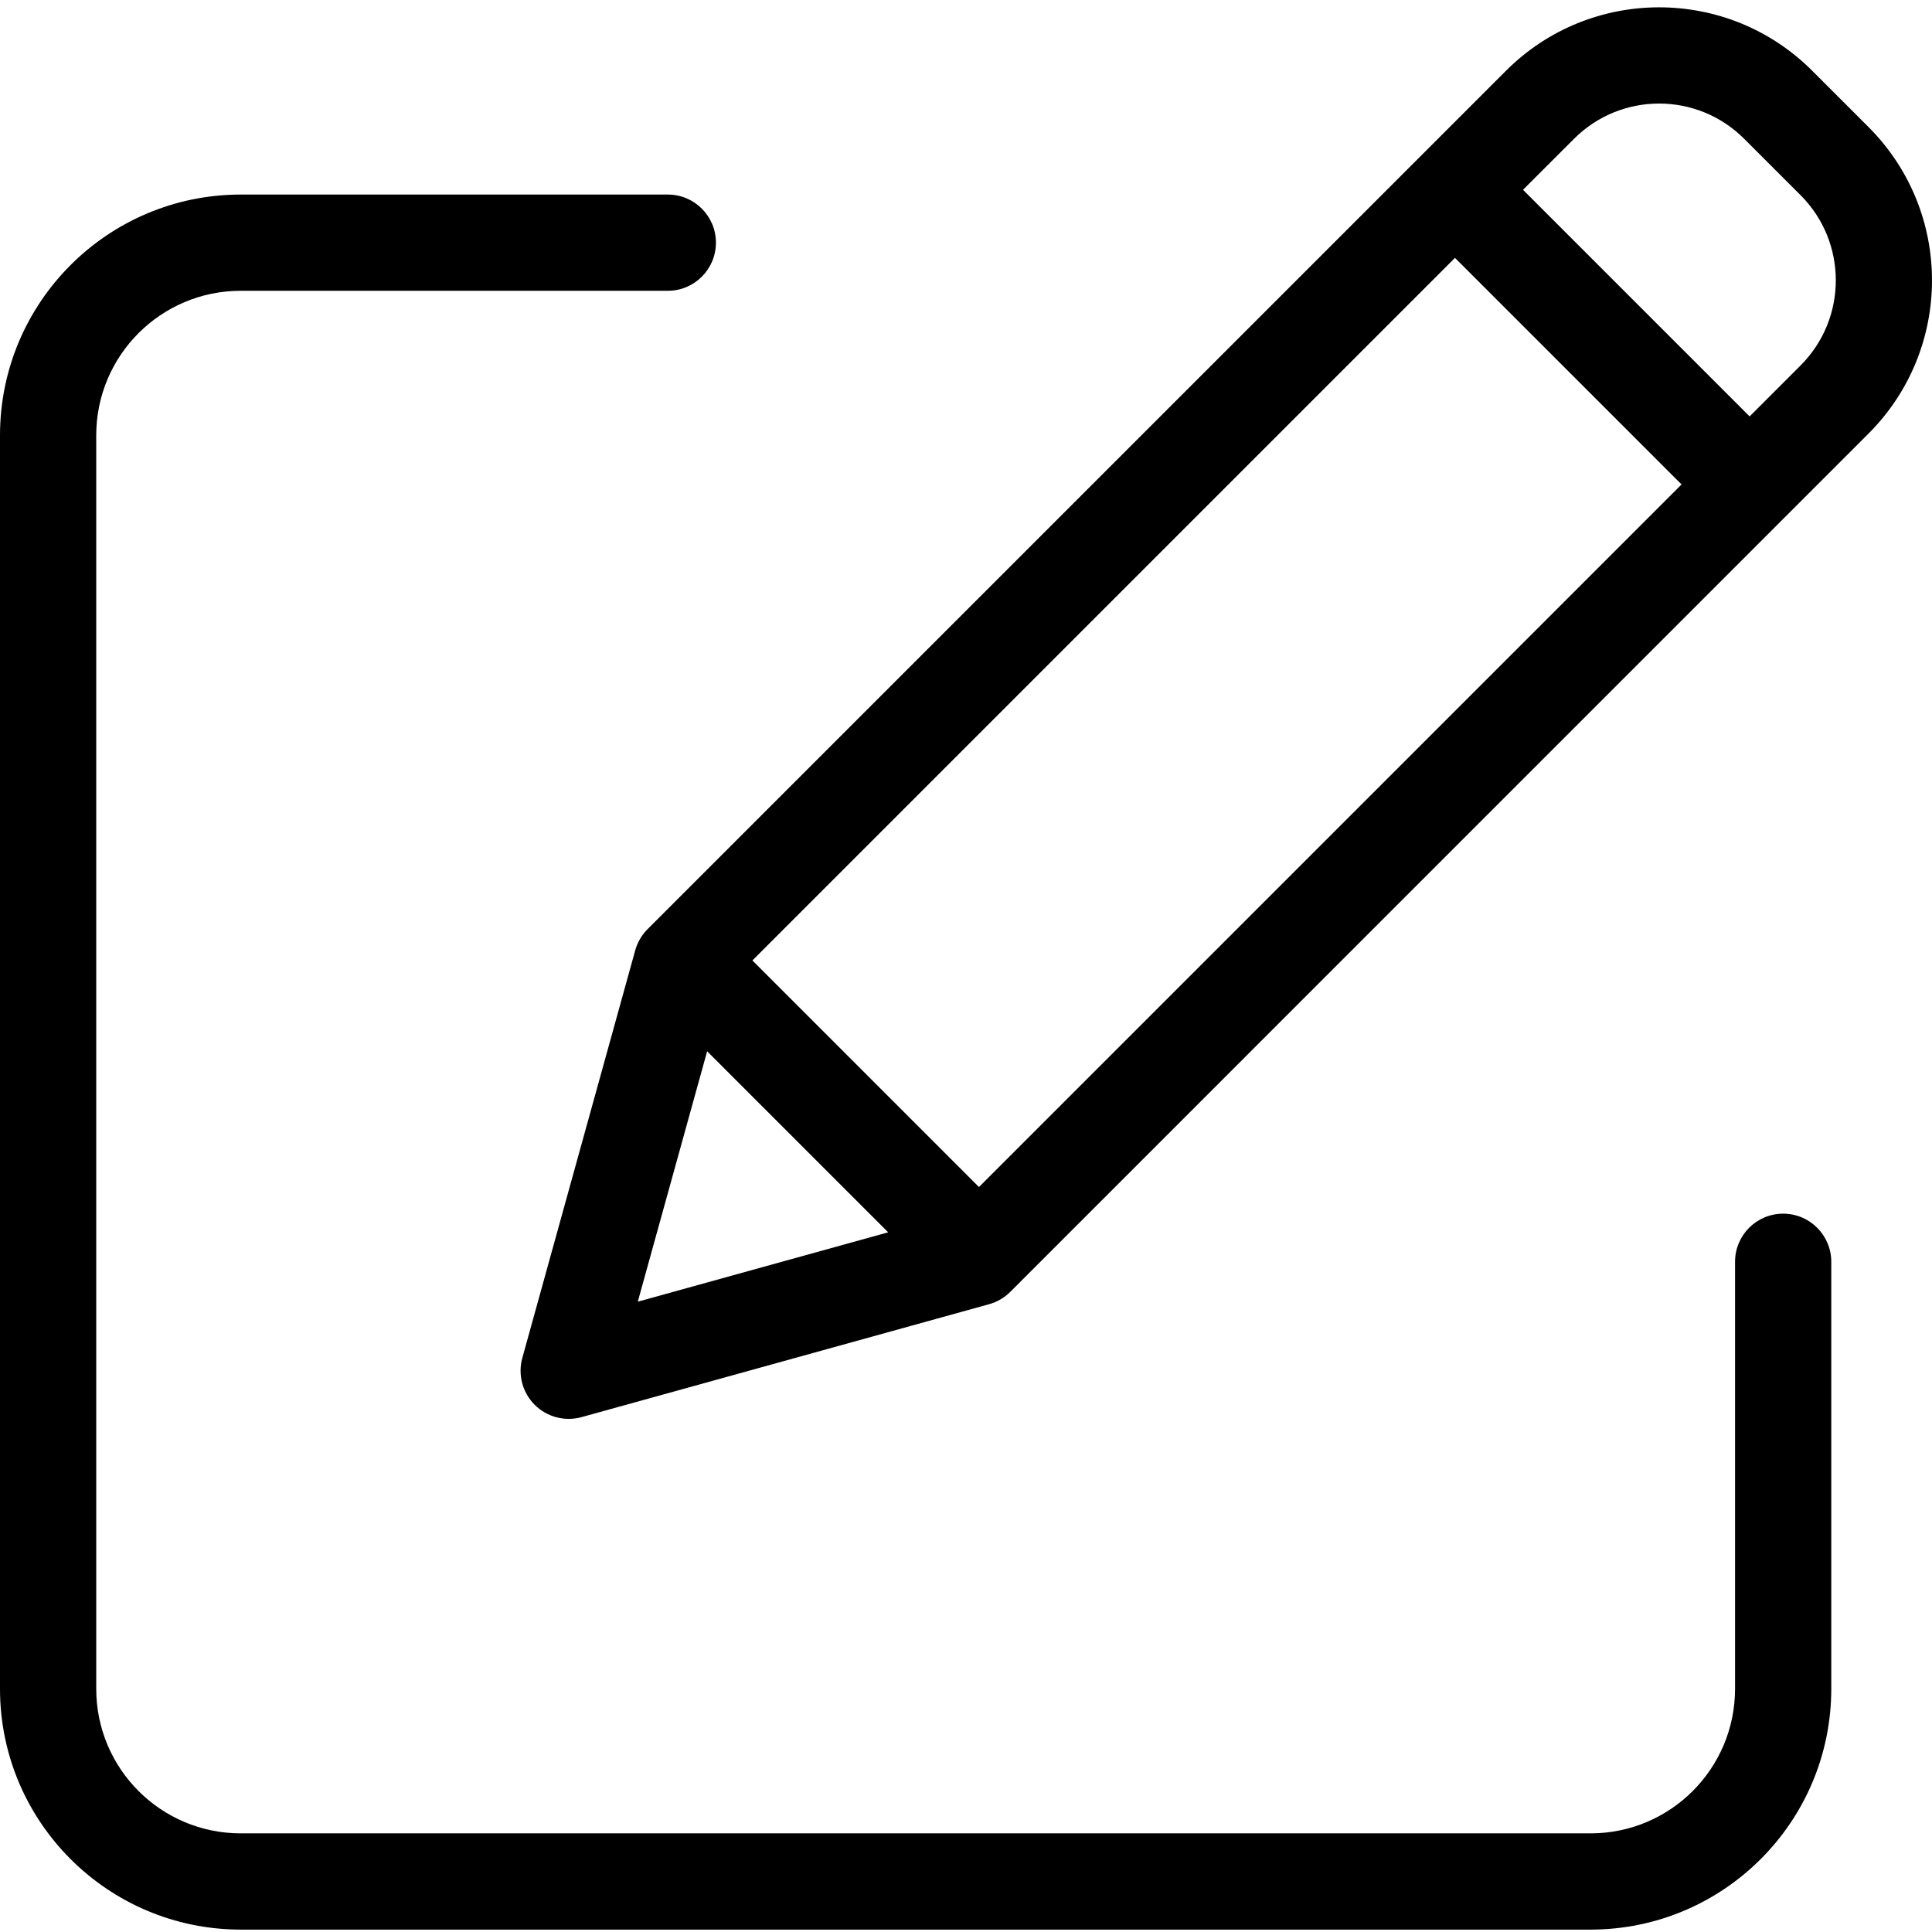
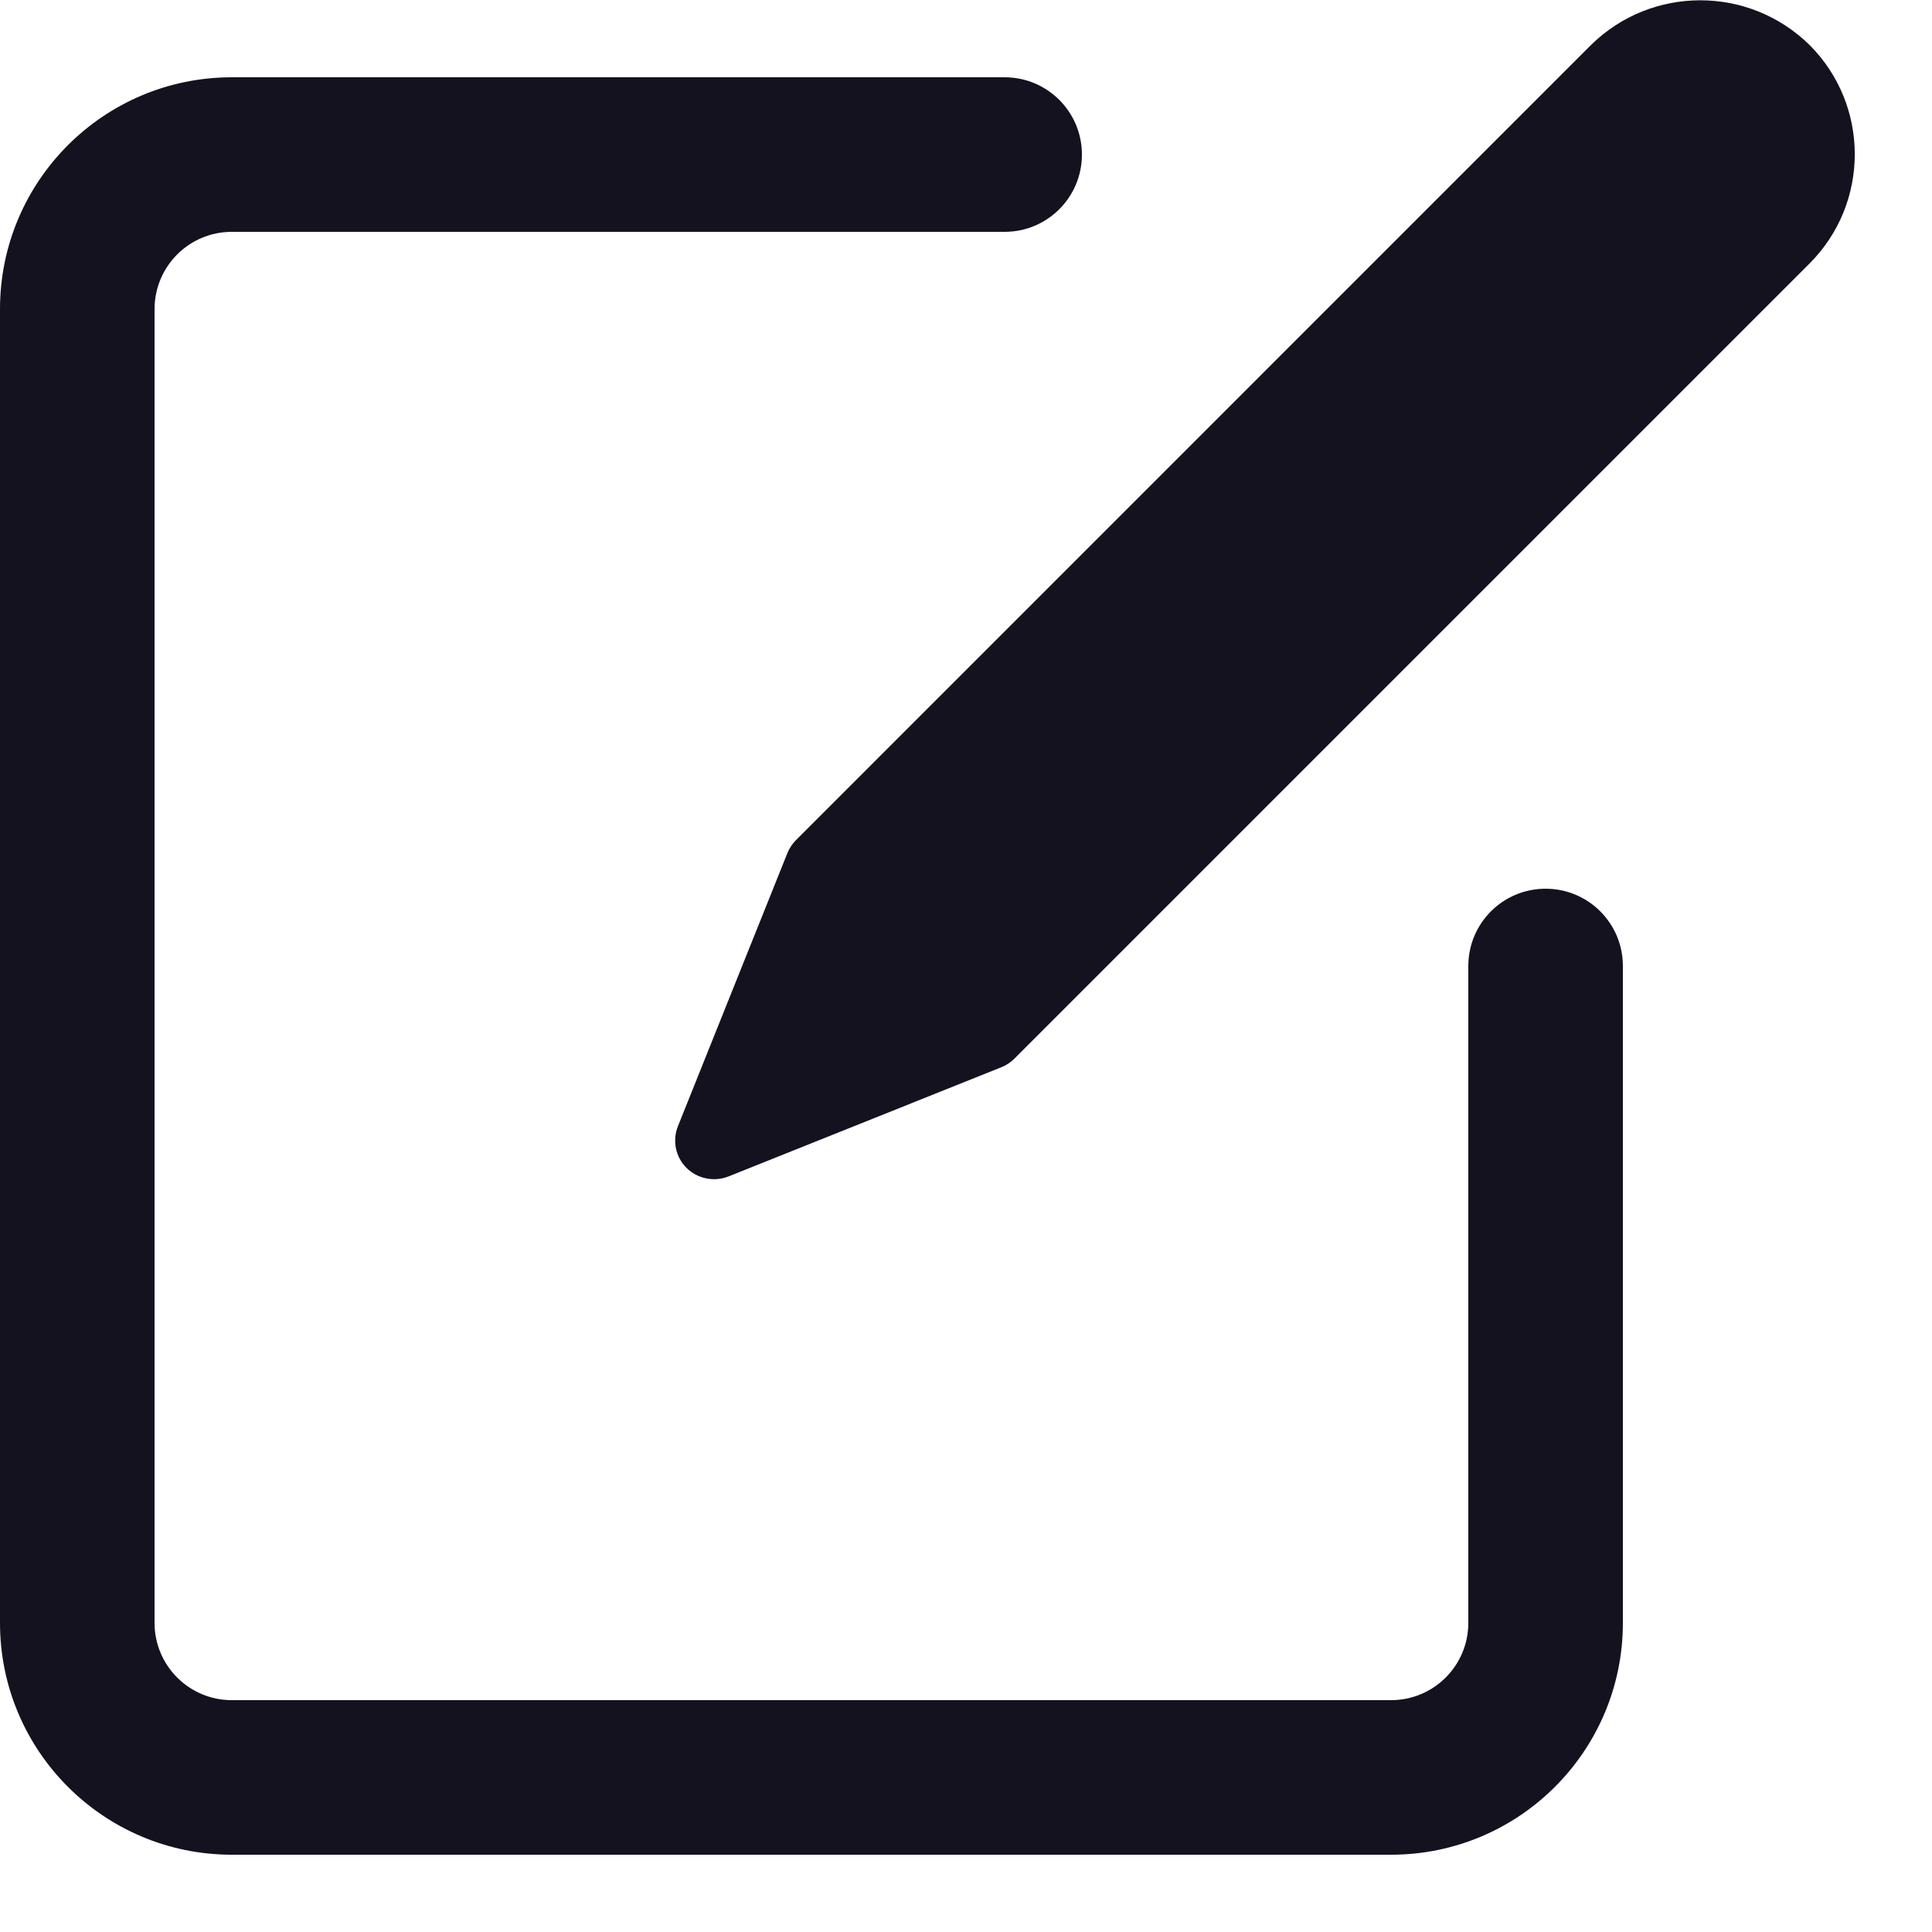
- <svg xmlns="http://www.w3.org/2000/svg" height="401pt" viewBox="0 -1 401.523 401" width="401pt">
-   <path d="m370.59 250.973c-5.523 0-10 4.477-10 10v88.789c-.02 16.562-13.438 29.984-30 30h-280.59c-16.562-.016-29.98-13.438-30-30v-260.59c.02-16.559 13.438-29.98 30-30h88.789c5.523 0 10-4.477 10-10 0-5.52-4.477-10-10-10h-88.789c-27.602.031-49.969 22.398-50 50v260.594c.031 27.602 22.398 49.969 50 50h280.59c27.602-.031 49.969-22.398 50-50v-88.793c0-5.523-4.477-10-10-10zm0 0" />
-   <path d="m376.629 13.441c-17.574-17.574-46.066-17.574-63.641 0l-178.406 178.406c-1.223 1.223-2.105 2.738-2.566 4.402l-23.461 84.699c-.965 3.473.016 7.191 2.562 9.742 2.551 2.547 6.27 3.527 9.742 2.566l84.699-23.465c1.664-.461 3.18-1.344 4.402-2.566l178.402-178.41c17.547-17.586 17.547-46.055 0-63.641zm-220.258 184.906 146.012-146.016 47.09 47.09-146.016 146.016zm-9.406 18.875 37.621 37.625-52.039 14.418zm227.258-142.547-10.605 10.605-47.094-47.094 10.609-10.605c9.762-9.762 25.59-9.762 35.352 0l11.738 11.734c9.746 9.773 9.746 25.59 0 35.359zm0 0" />
+ <svg xmlns="http://www.w3.org/2000/svg" width="18" height="18" viewBox="0 0 18 18" fill="none">
+   <path d="M14.4 8.28C14.002 8.28 13.68 8.602 13.68 9V15.12C13.68 15.518 13.358 15.84 12.96 15.84H2.16C1.762 15.84 1.44 15.518 1.44 15.12V2.88C1.44 2.482 1.762 2.16 2.16 2.16H9.36C9.758 2.16 10.08 1.838 10.08 1.44C10.08 1.042 9.758 0.72 9.36 0.72H2.16C0.967 0.72 0 1.687 0 2.88V15.12C0 16.313 0.967 17.28 2.16 17.28H12.96C14.153 17.28 15.12 16.313 15.12 15.12V9C15.12 8.602 14.798 8.28 14.4 8.28Z" fill="#14121E" />
+   <path d="M16.859 0.419C16.294 -0.136 15.388 -0.136 14.823 0.419L7.416 7.827C7.382 7.862 7.354 7.903 7.336 7.948L6.316 10.493C6.263 10.627 6.294 10.78 6.396 10.881C6.498 10.982 6.65 11.013 6.784 10.962L9.33 9.943C9.375 9.925 9.416 9.898 9.451 9.863L16.859 2.455C17.421 1.893 17.421 0.981 16.859 0.419Z" fill="#14121E" />
</svg>
